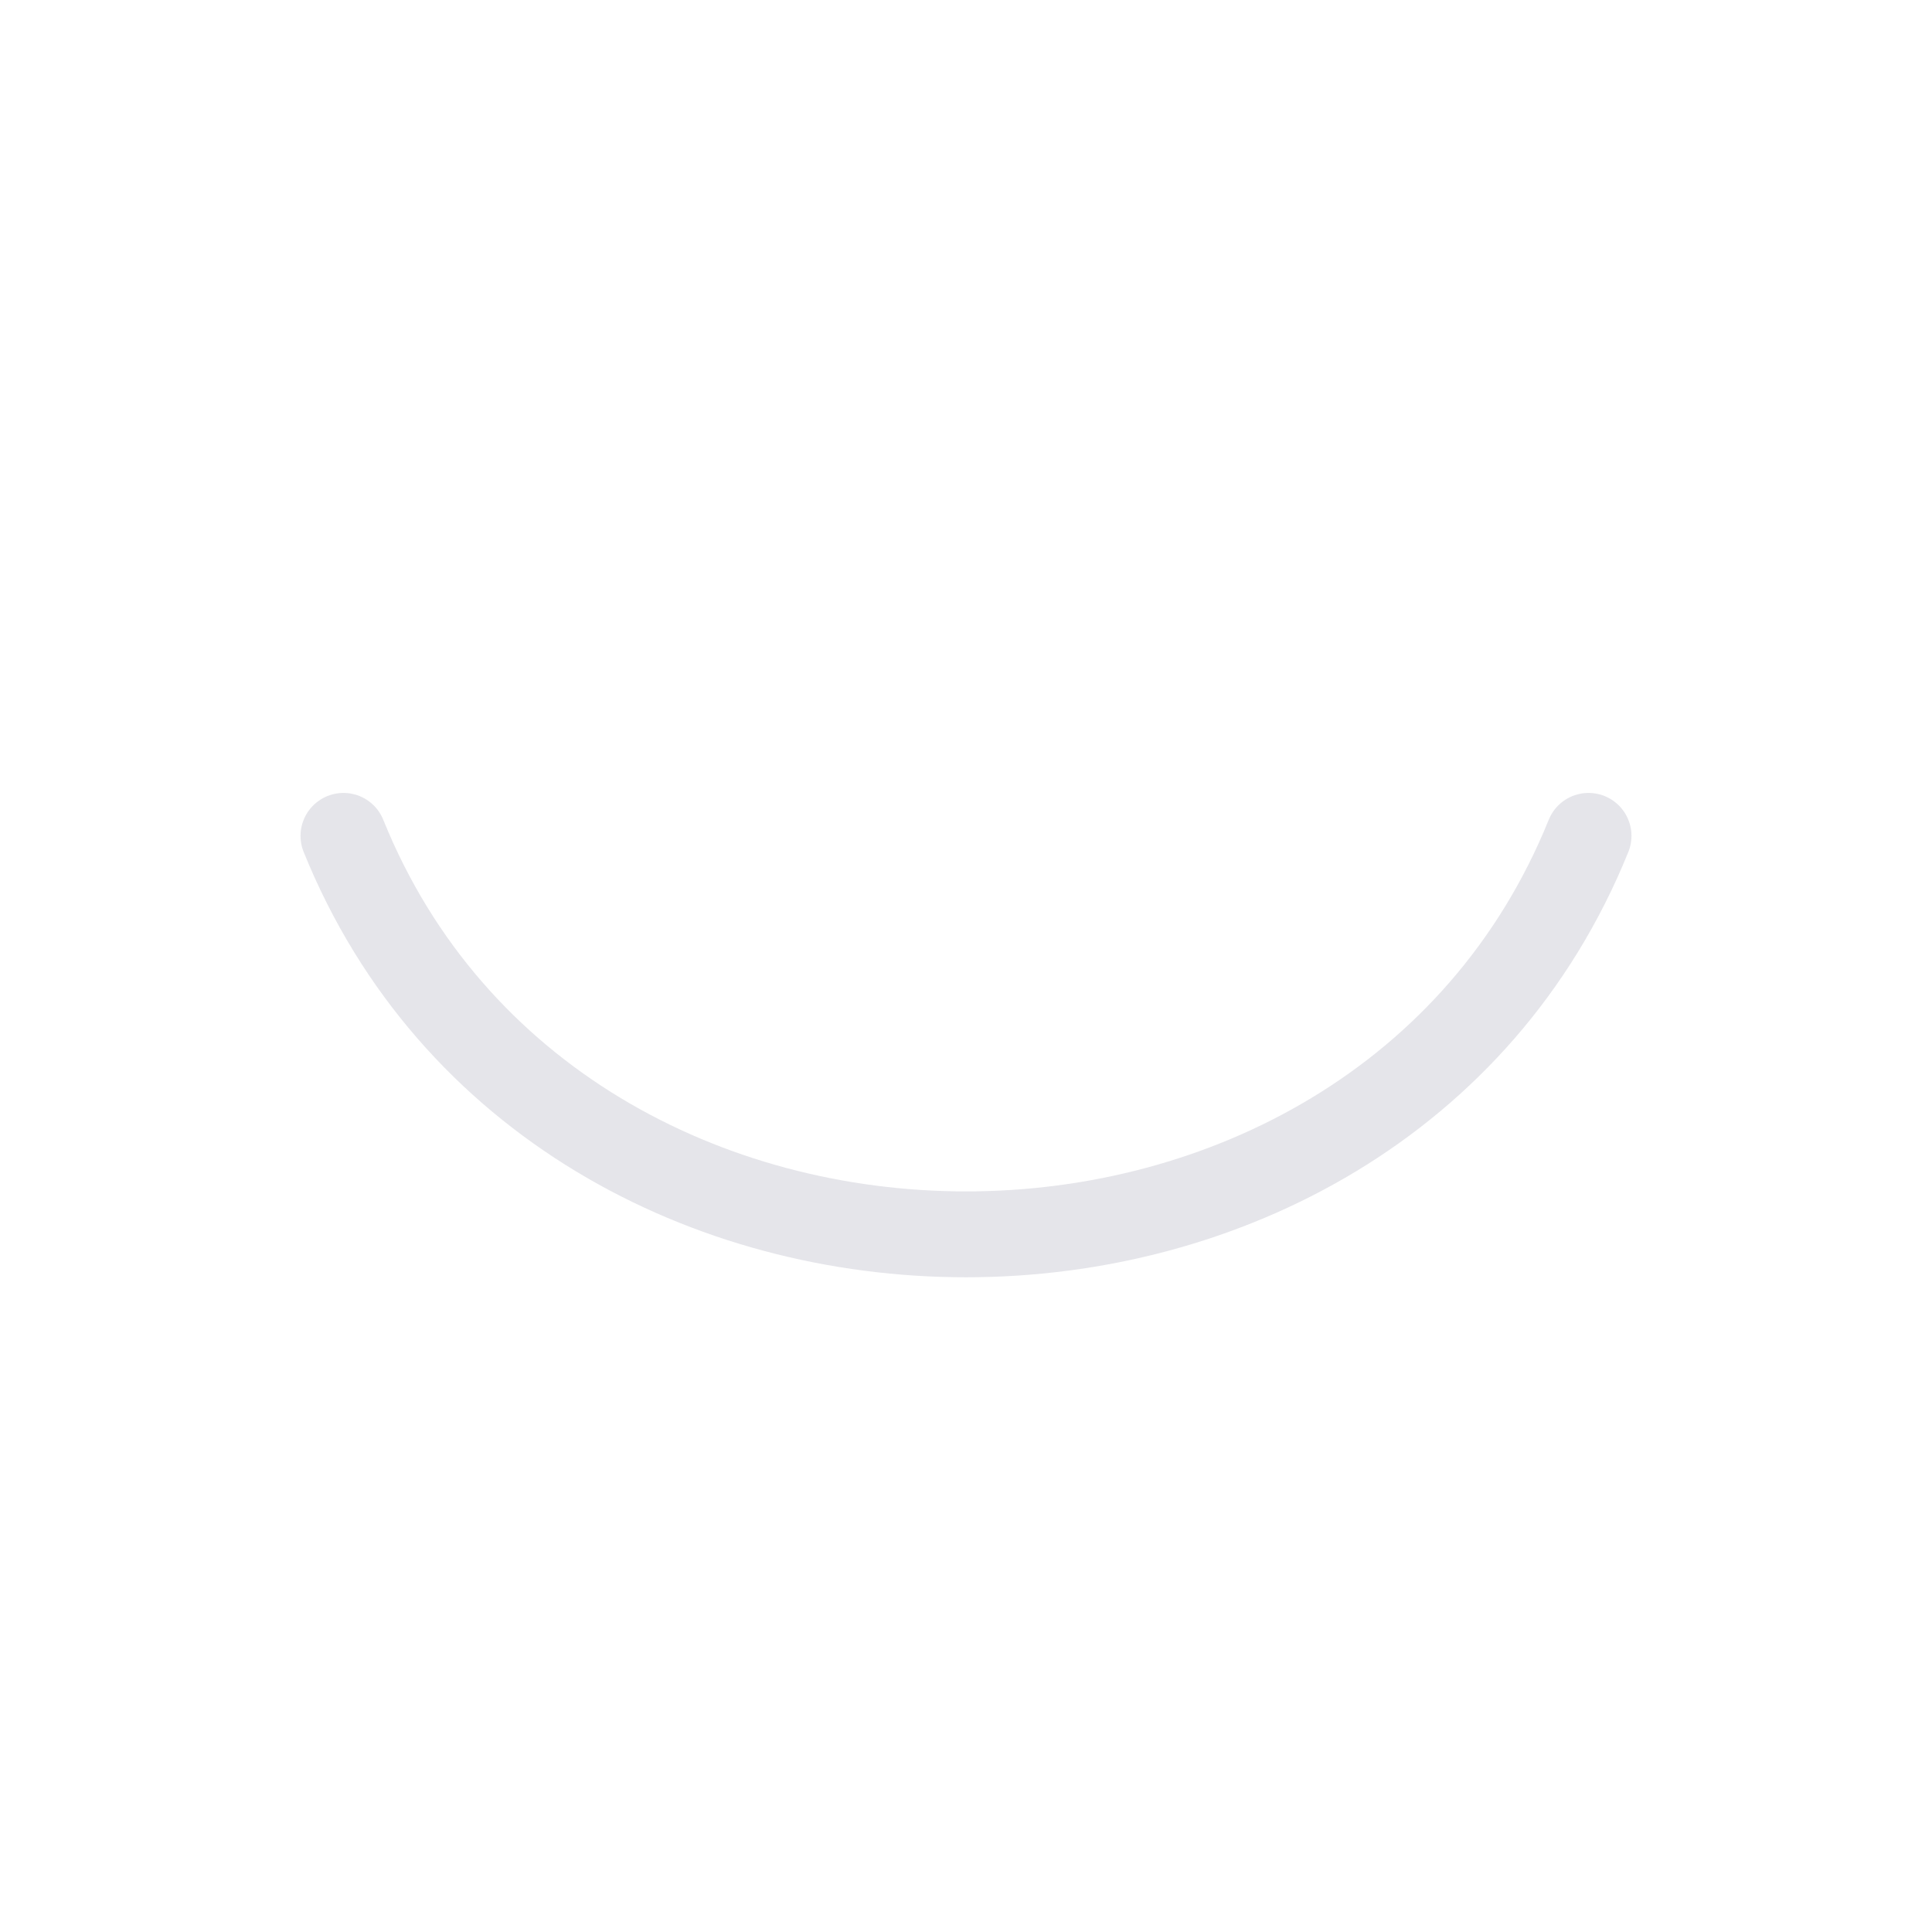
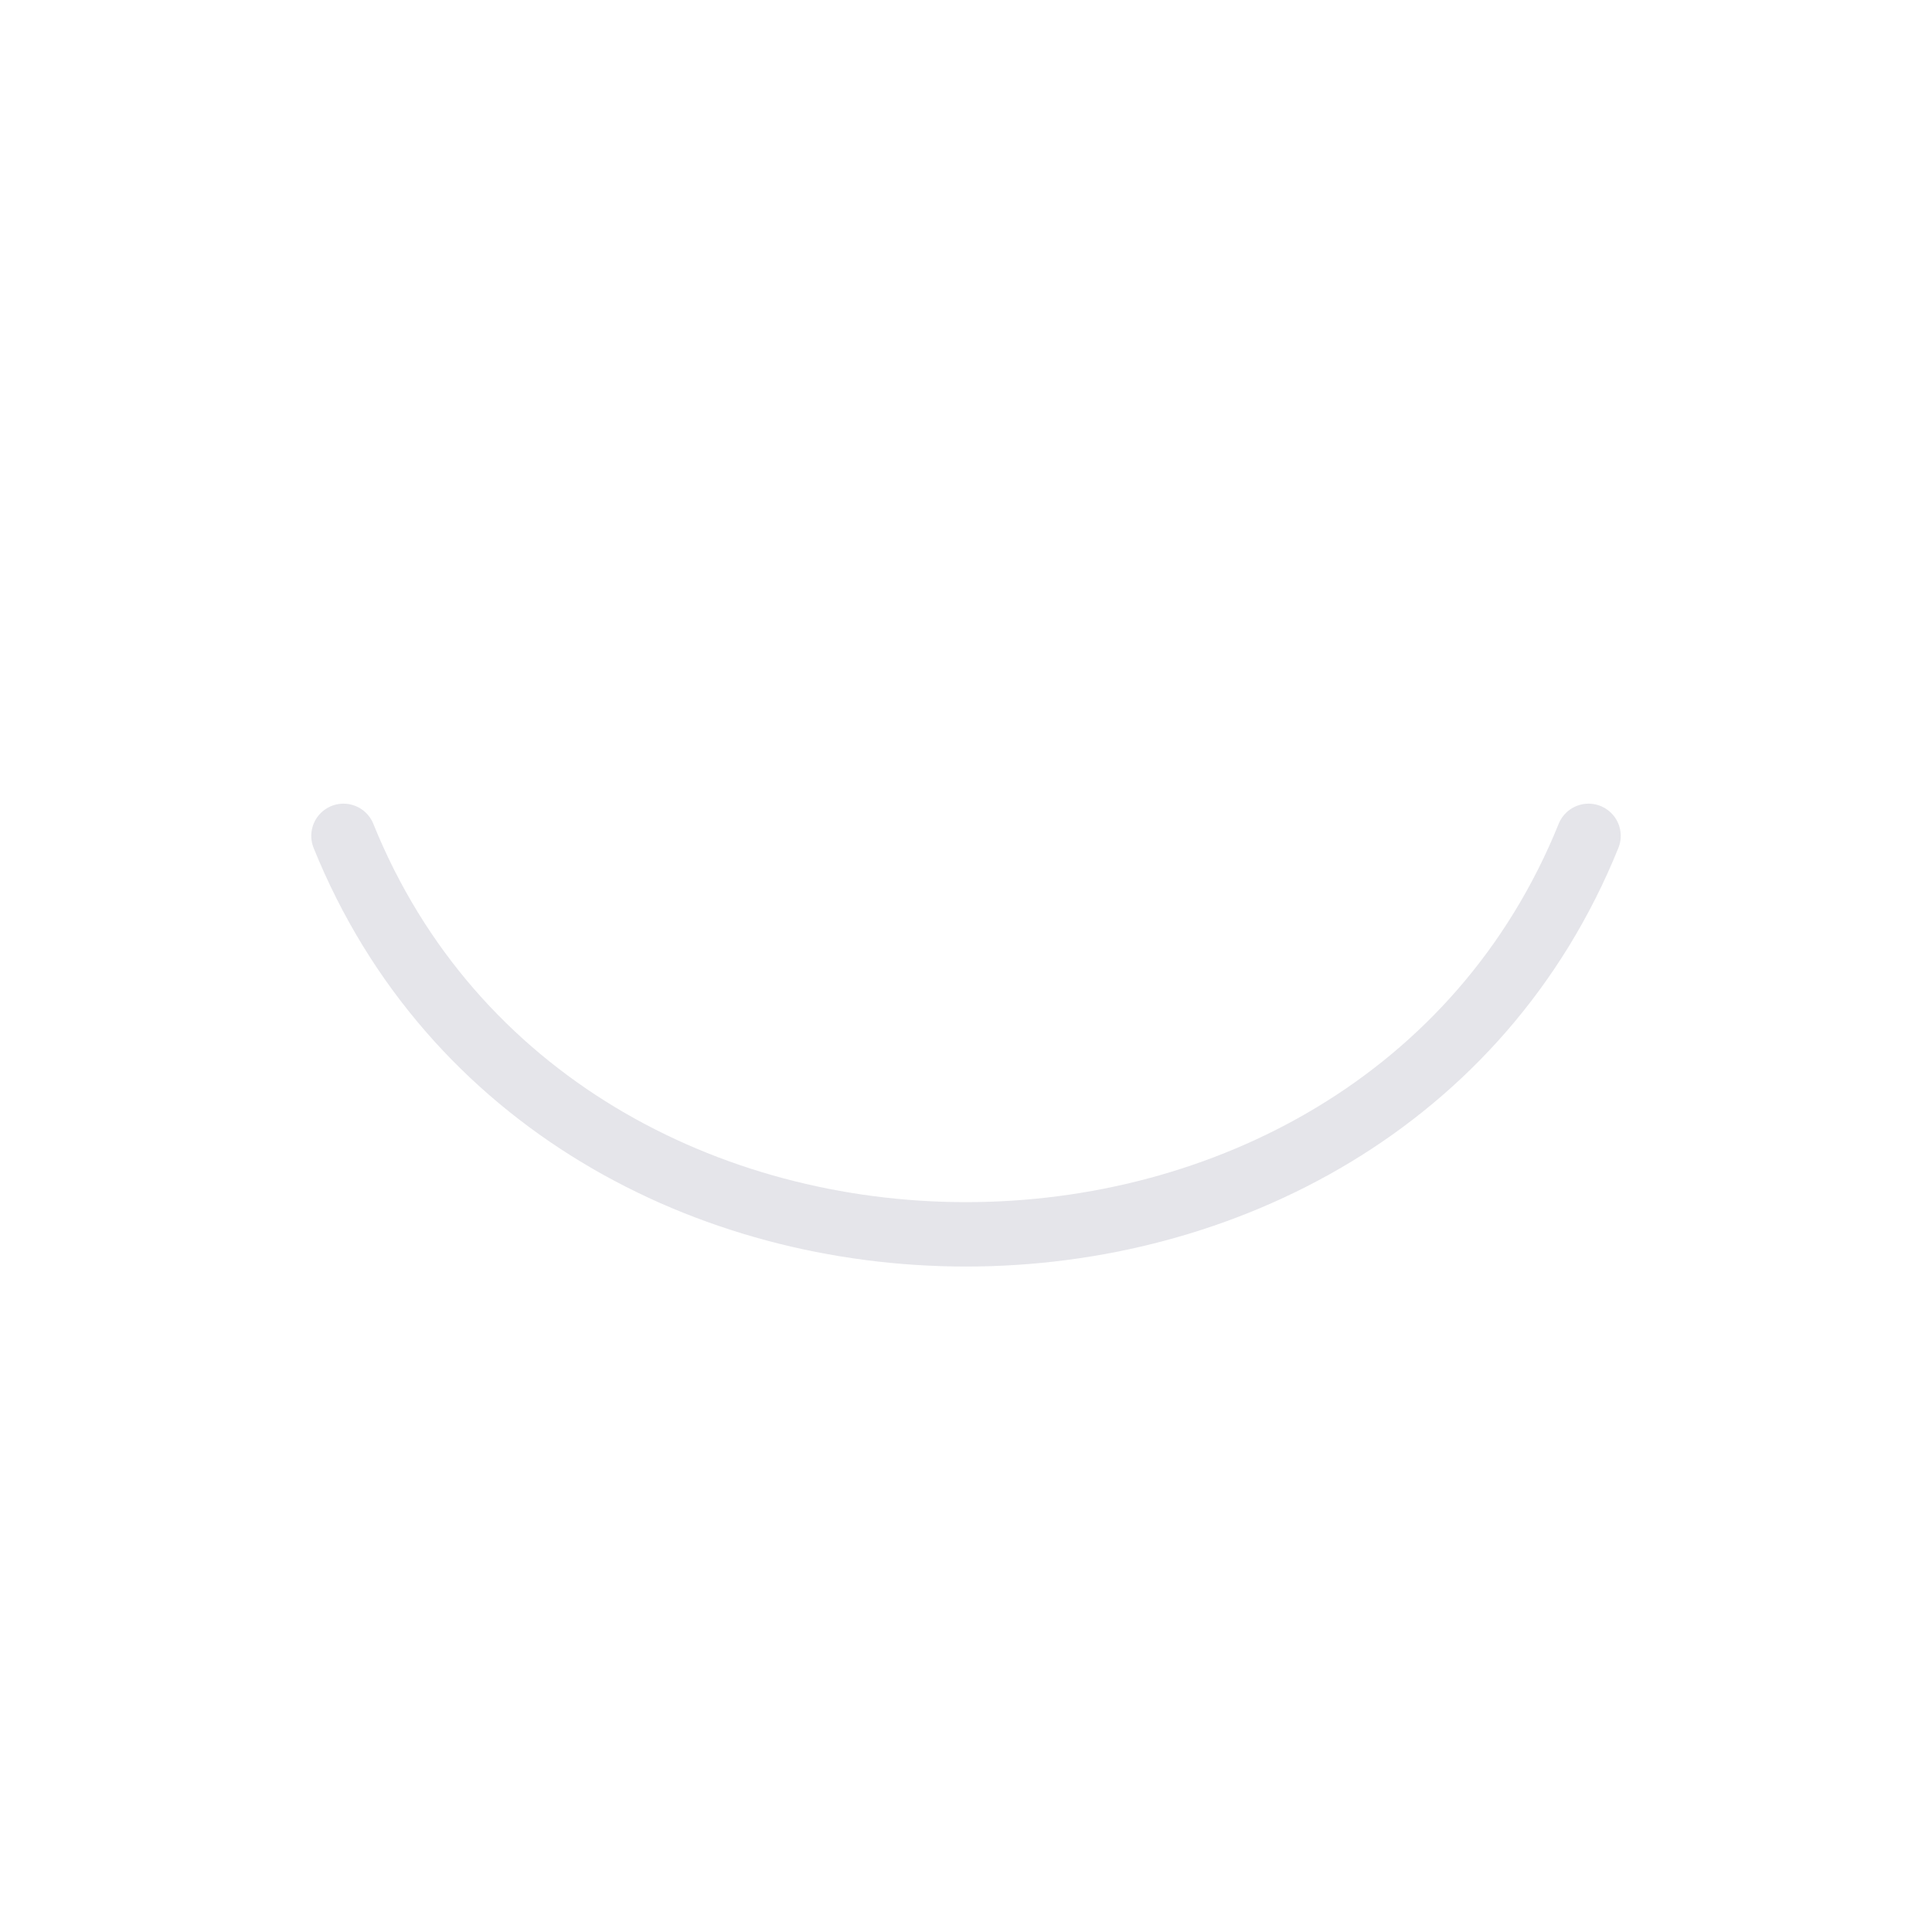
<svg xmlns="http://www.w3.org/2000/svg" width="45px" height="45px" viewBox="0 0 45 45" version="1.1">
-   <g id="web-/-tabicon-/-eye-close" stroke="none" stroke-width="1" fill="none" fill-rule="evenodd" stroke-linecap="round" stroke-linejoin="round">
-     <path d="M37,19.469 C32,31.844 13,31.844 8,19.469" id="Path" stroke="#E5E5EA" stroke-width="2" />
+   <g id="tabicon-/-eye-close" stroke="none" stroke-width="1" fill="none" fill-rule="evenodd" stroke-linecap="round" stroke-linejoin="round">
+     <path d="M37,19.469 C32,31.844 13,31.844 8,19.469" id="Path" stroke="#E5E5EA" stroke-width="1.5" />
  </g>
</svg>
